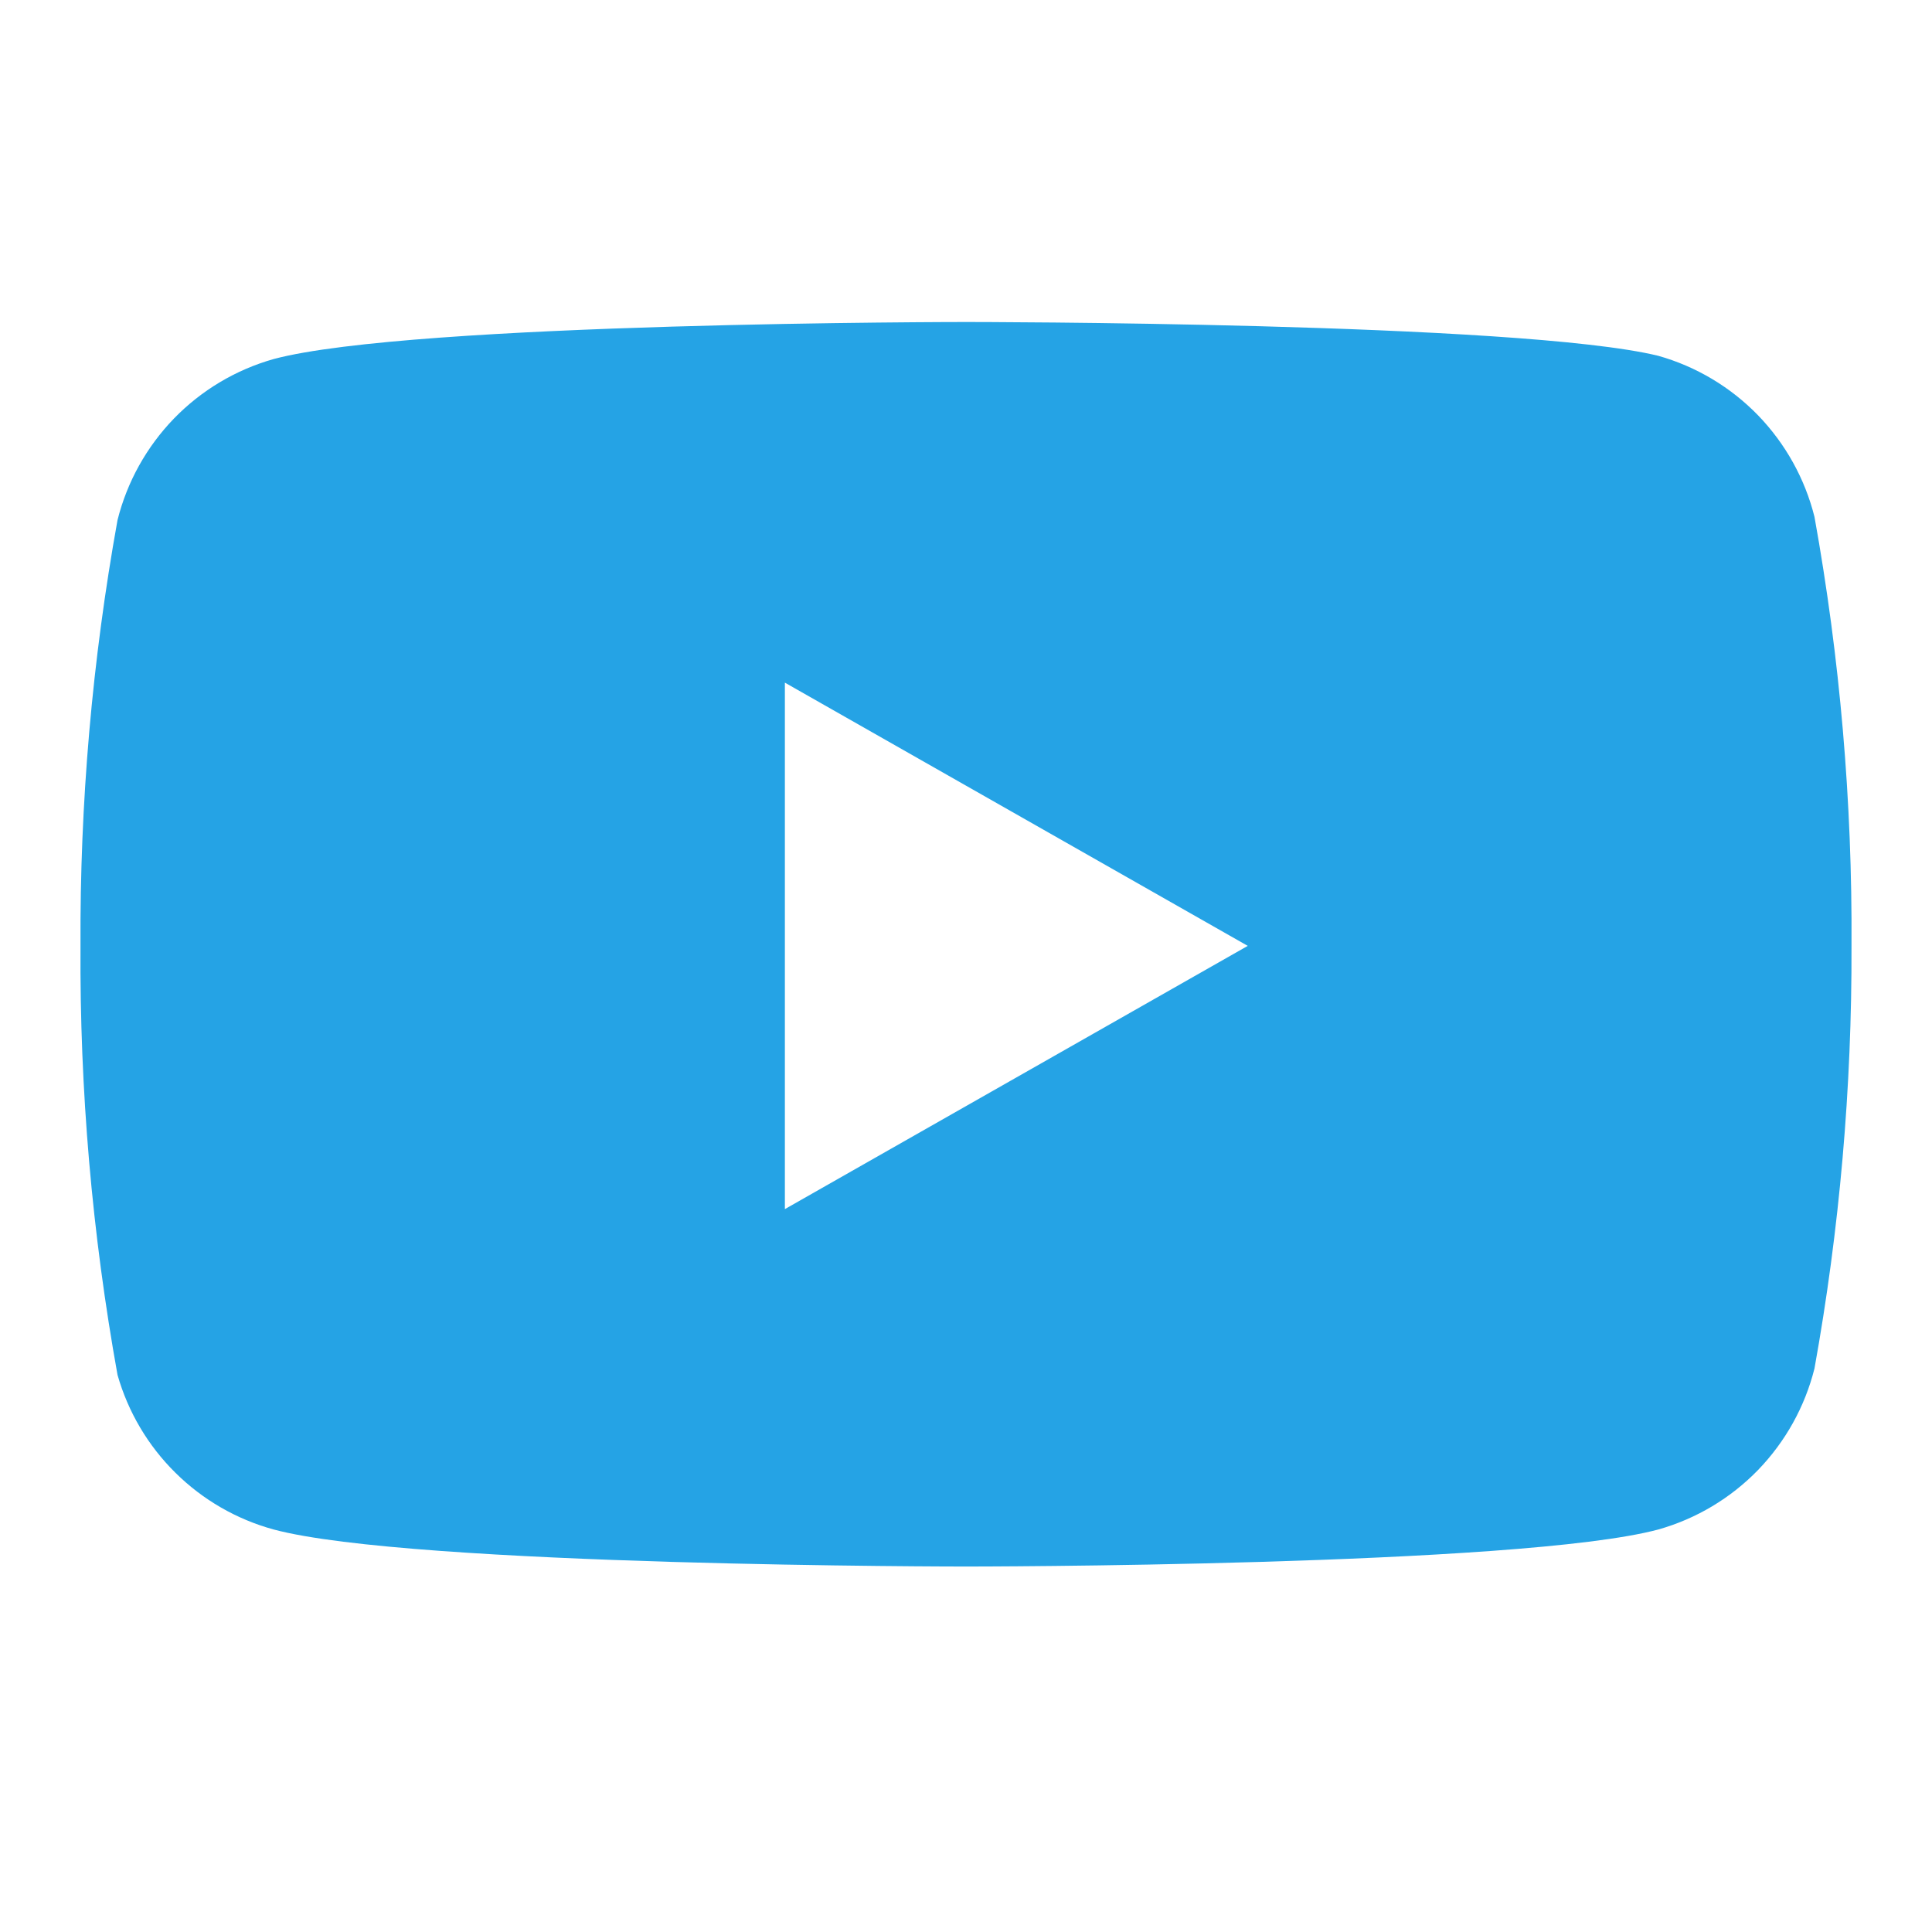
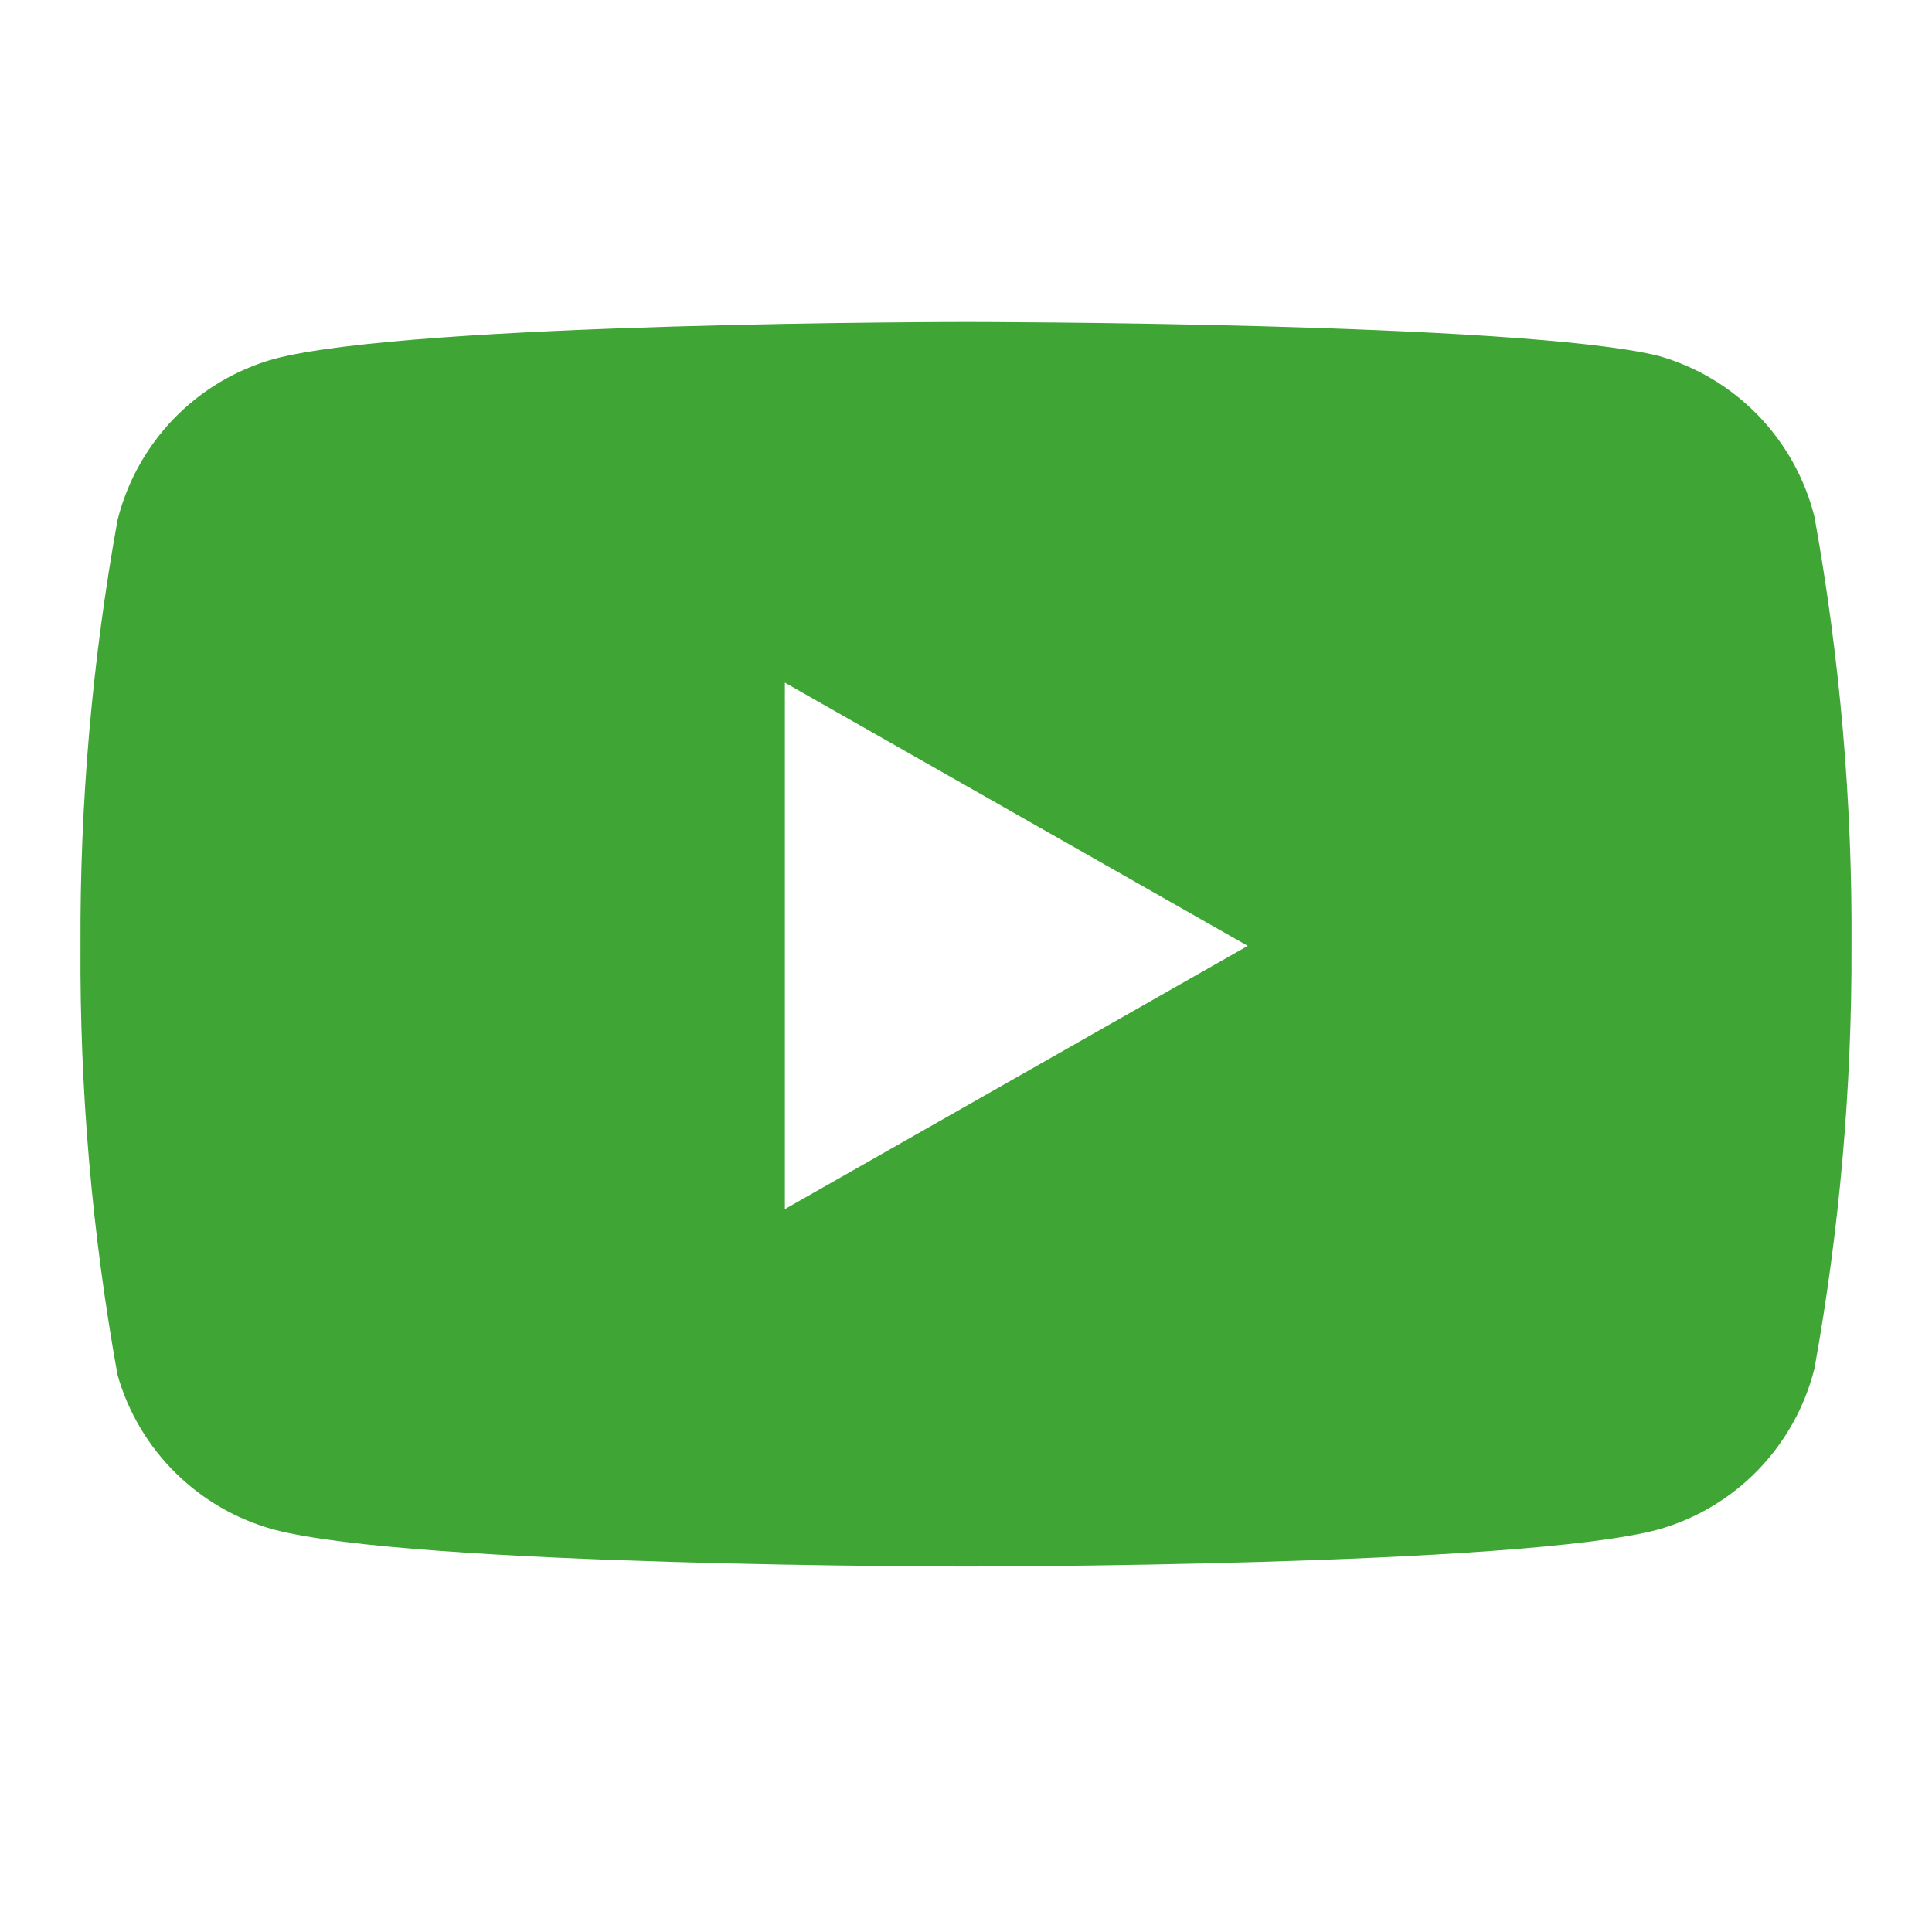
<svg xmlns="http://www.w3.org/2000/svg" width="24" height="24" viewBox="0 0 24 24" fill="none">
-   <path fill-rule="evenodd" clip-rule="evenodd" d="M21.839 5.159C22.179 5.511 22.421 5.945 22.54 6.42C22.857 8.179 23.011 9.963 23 11.75C23.006 13.51 22.852 15.268 22.54 17C22.421 17.475 22.179 17.909 21.839 18.261C21.498 18.612 21.071 18.867 20.6 19C18.88 19.46 12 19.46 12 19.46C12 19.46 5.12 19.46 3.4 19C2.939 18.874 2.518 18.631 2.178 18.294C1.838 17.958 1.591 17.54 1.46 17.08C1.143 15.321 0.989 13.537 1 11.75C0.991 9.976 1.145 8.206 1.46 6.46C1.579 5.985 1.821 5.551 2.161 5.199C2.502 4.848 2.929 4.593 3.4 4.46C5.12 4 12 4 12 4C12 4 18.88 4 20.6 4.42C21.071 4.553 21.498 4.808 21.839 5.159ZM15.5 11.75L9.75 15.02V8.48L15.5 11.75Z" fill="#25A3E5" />
+   <path fill-rule="evenodd" clip-rule="evenodd" d="M21.839 5.159C22.179 5.511 22.421 5.945 22.54 6.42C22.857 8.179 23.011 9.963 23 11.75C23.006 13.51 22.852 15.268 22.54 17C22.421 17.475 22.179 17.909 21.839 18.261C21.498 18.612 21.071 18.867 20.6 19C18.88 19.46 12 19.46 12 19.46C12 19.46 5.12 19.46 3.4 19C2.939 18.874 2.518 18.631 2.178 18.294C1.838 17.958 1.591 17.54 1.46 17.08C1.143 15.321 0.989 13.537 1 11.75C0.991 9.976 1.145 8.206 1.46 6.46C1.579 5.985 1.821 5.551 2.161 5.199C2.502 4.848 2.929 4.593 3.4 4.46C5.12 4 12 4 12 4C12 4 18.88 4 20.6 4.42C21.071 4.553 21.498 4.808 21.839 5.159ZM15.5 11.75L9.75 15.02V8.48L15.5 11.75Z" fill="#3FA535" />
</svg>
